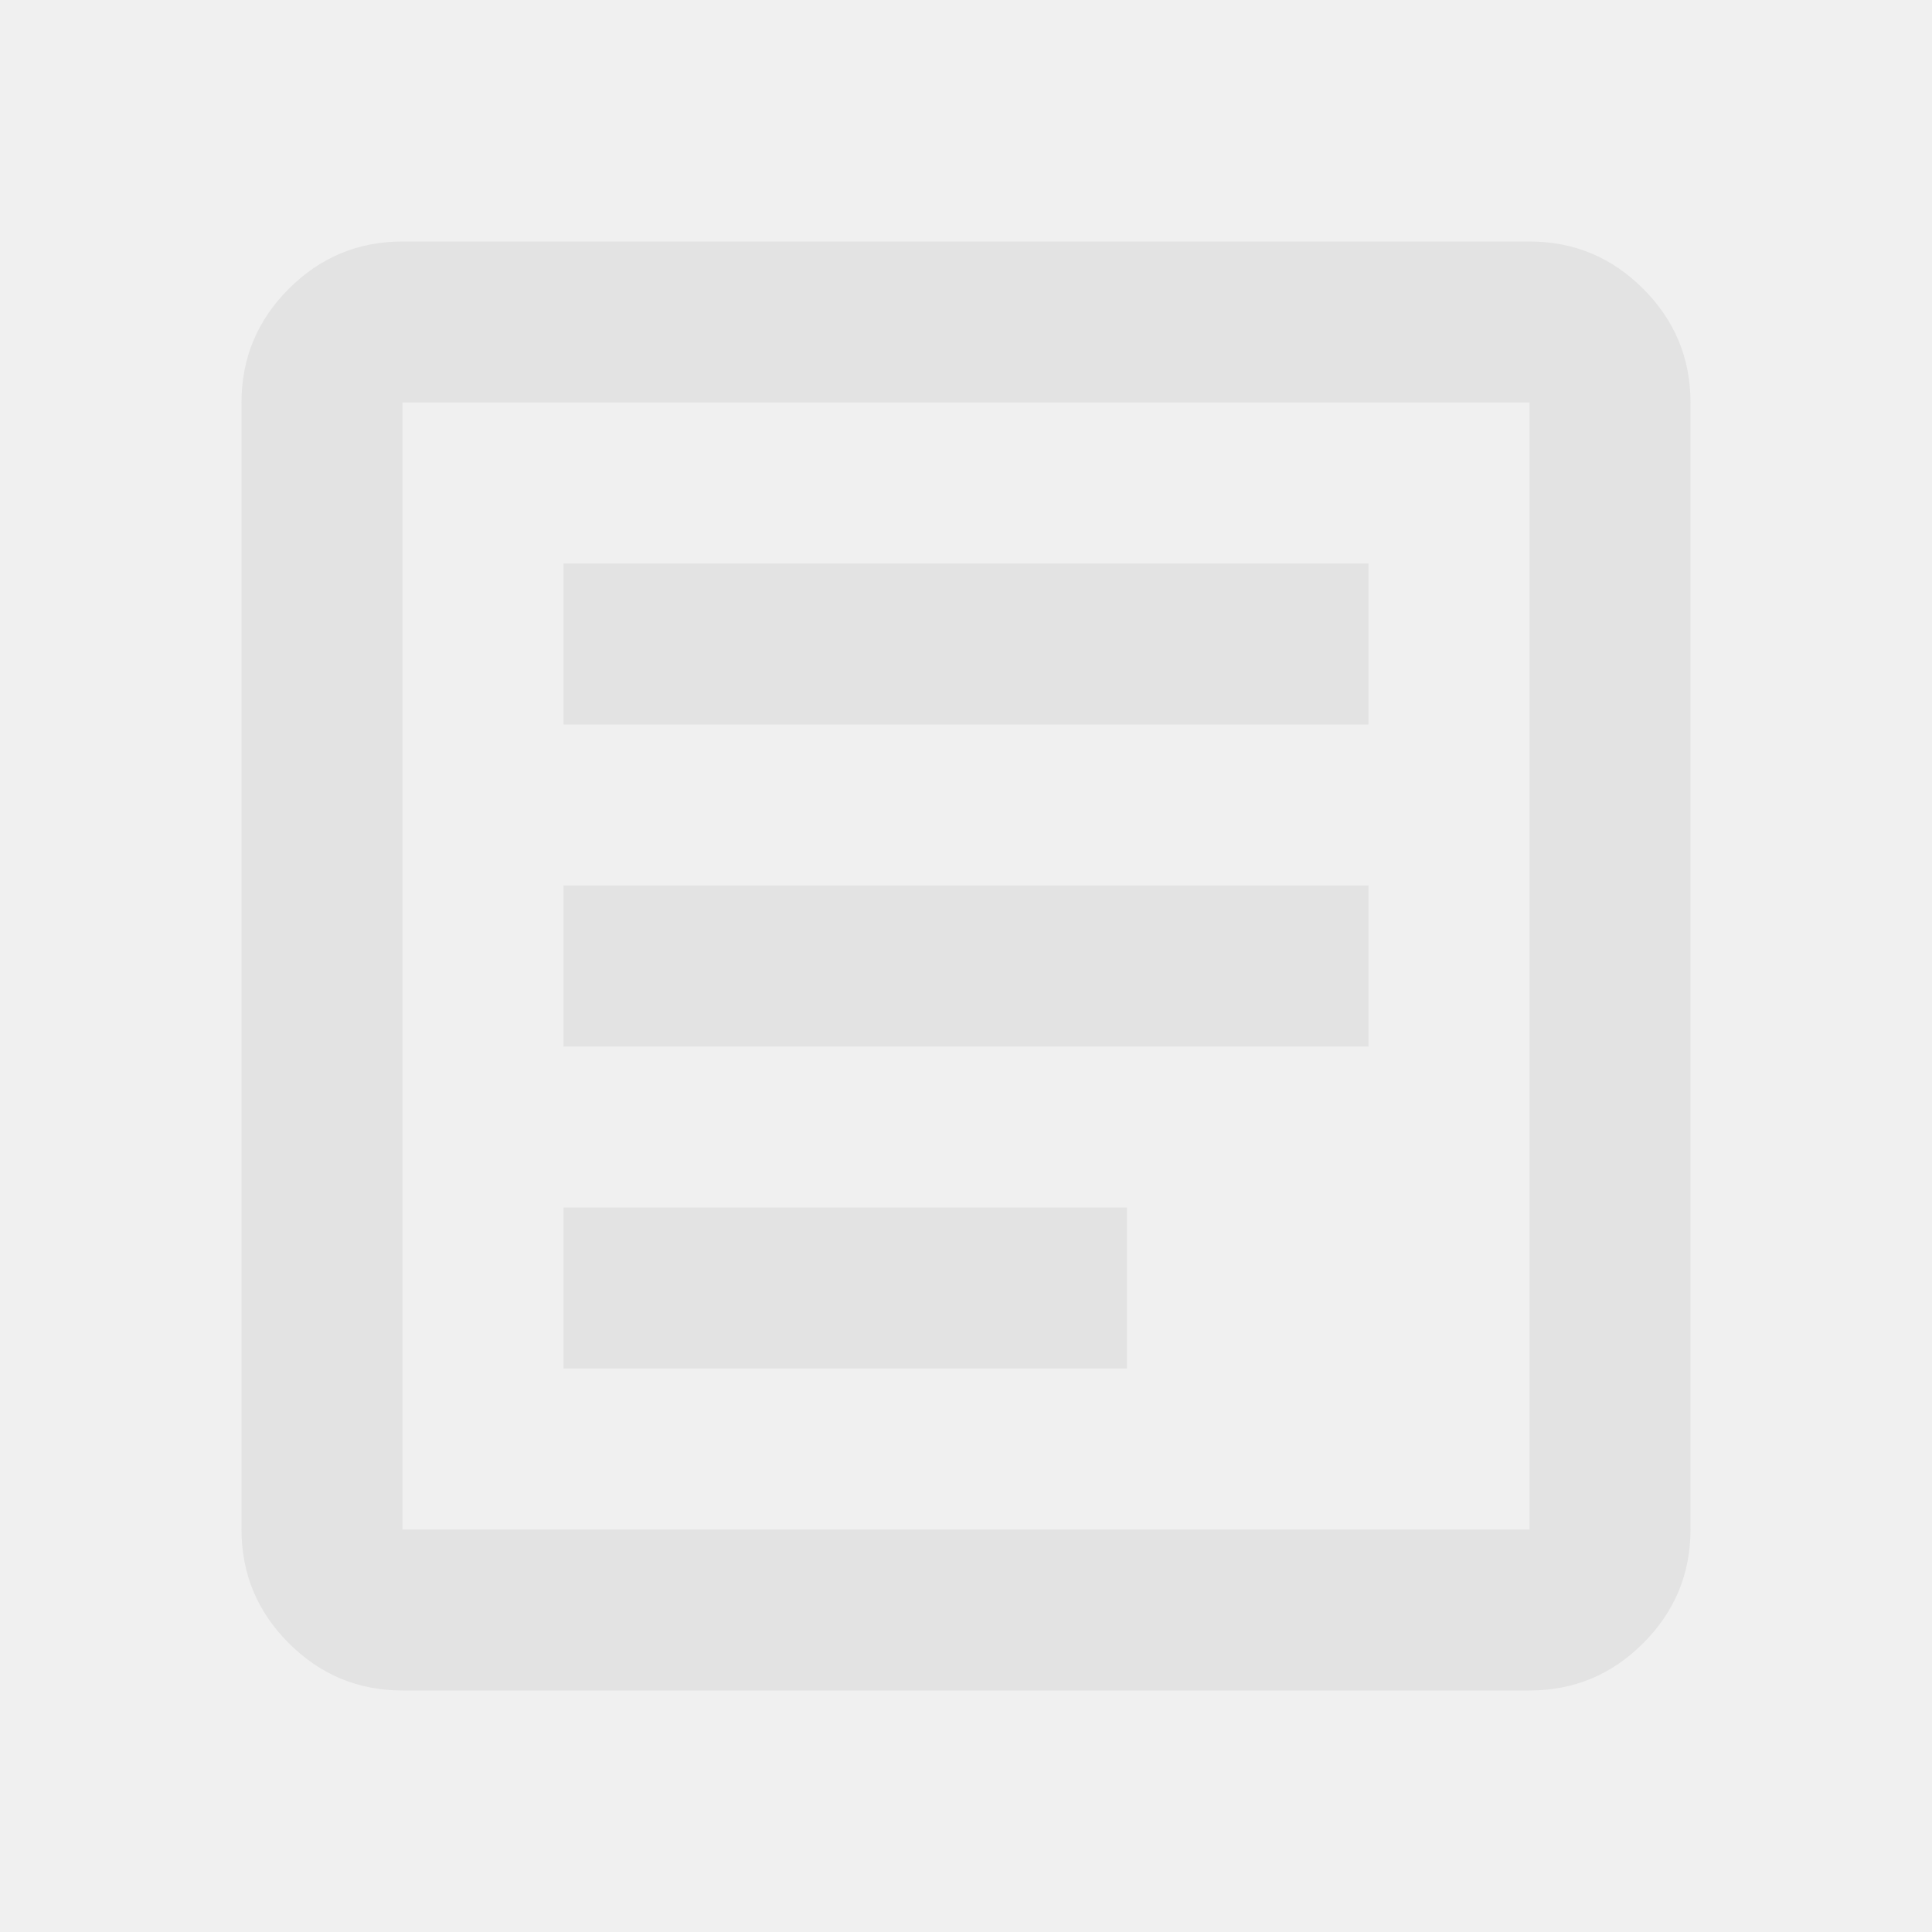
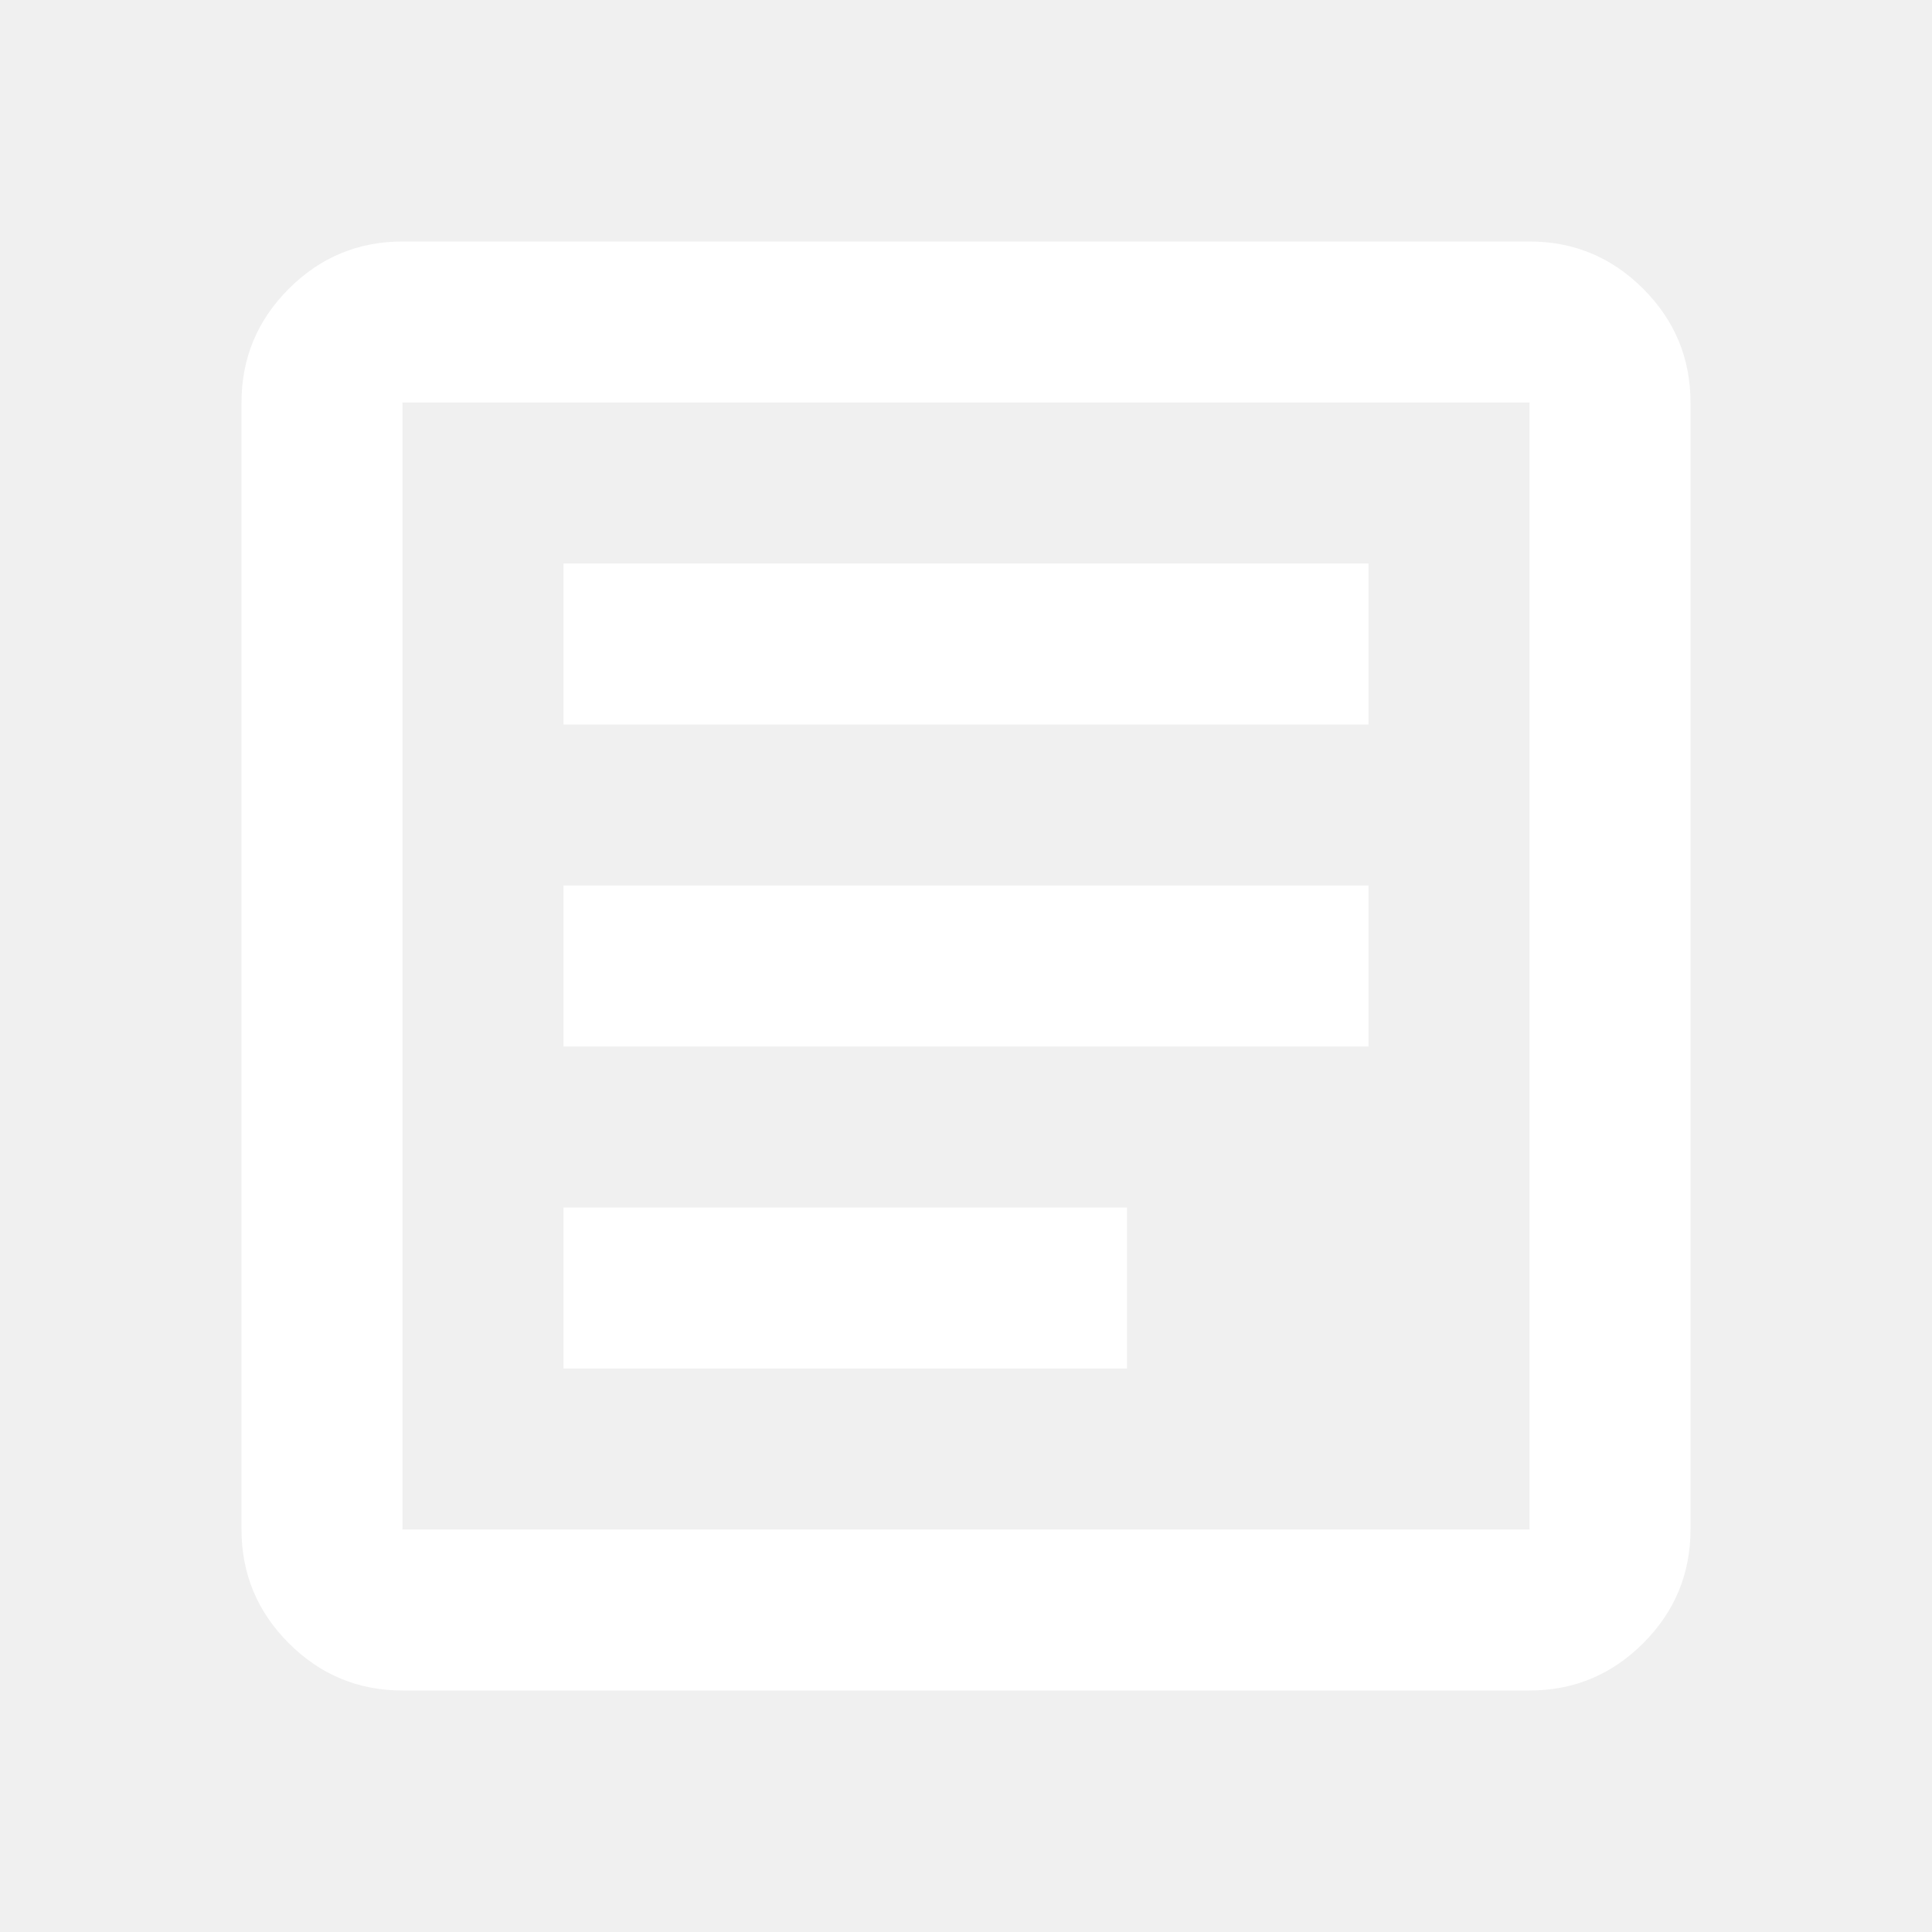
- <svg xmlns="http://www.w3.org/2000/svg" height="24px" viewBox="0 -960 960 960" width="24px" fill="#e3e3e3">
+ <svg xmlns="http://www.w3.org/2000/svg" height="24px" viewBox="0 -960 960 960" width="24px" fill="#FFFFFF">
  <path d="M280-280h280v-80H280v80Zm0-160h400v-80H280v80Zm0-160h400v-80H280v80Zm-80 480q-33 0-56.5-23.5T120-200v-560q0-33 23.5-56.5T200-840h560q33 0 56.5 23.5T840-760v560q0 33-23.5 56.5T760-120H200Zm0-80h560v-560H200v560Zm0-560v560-560Z" />
</svg>
